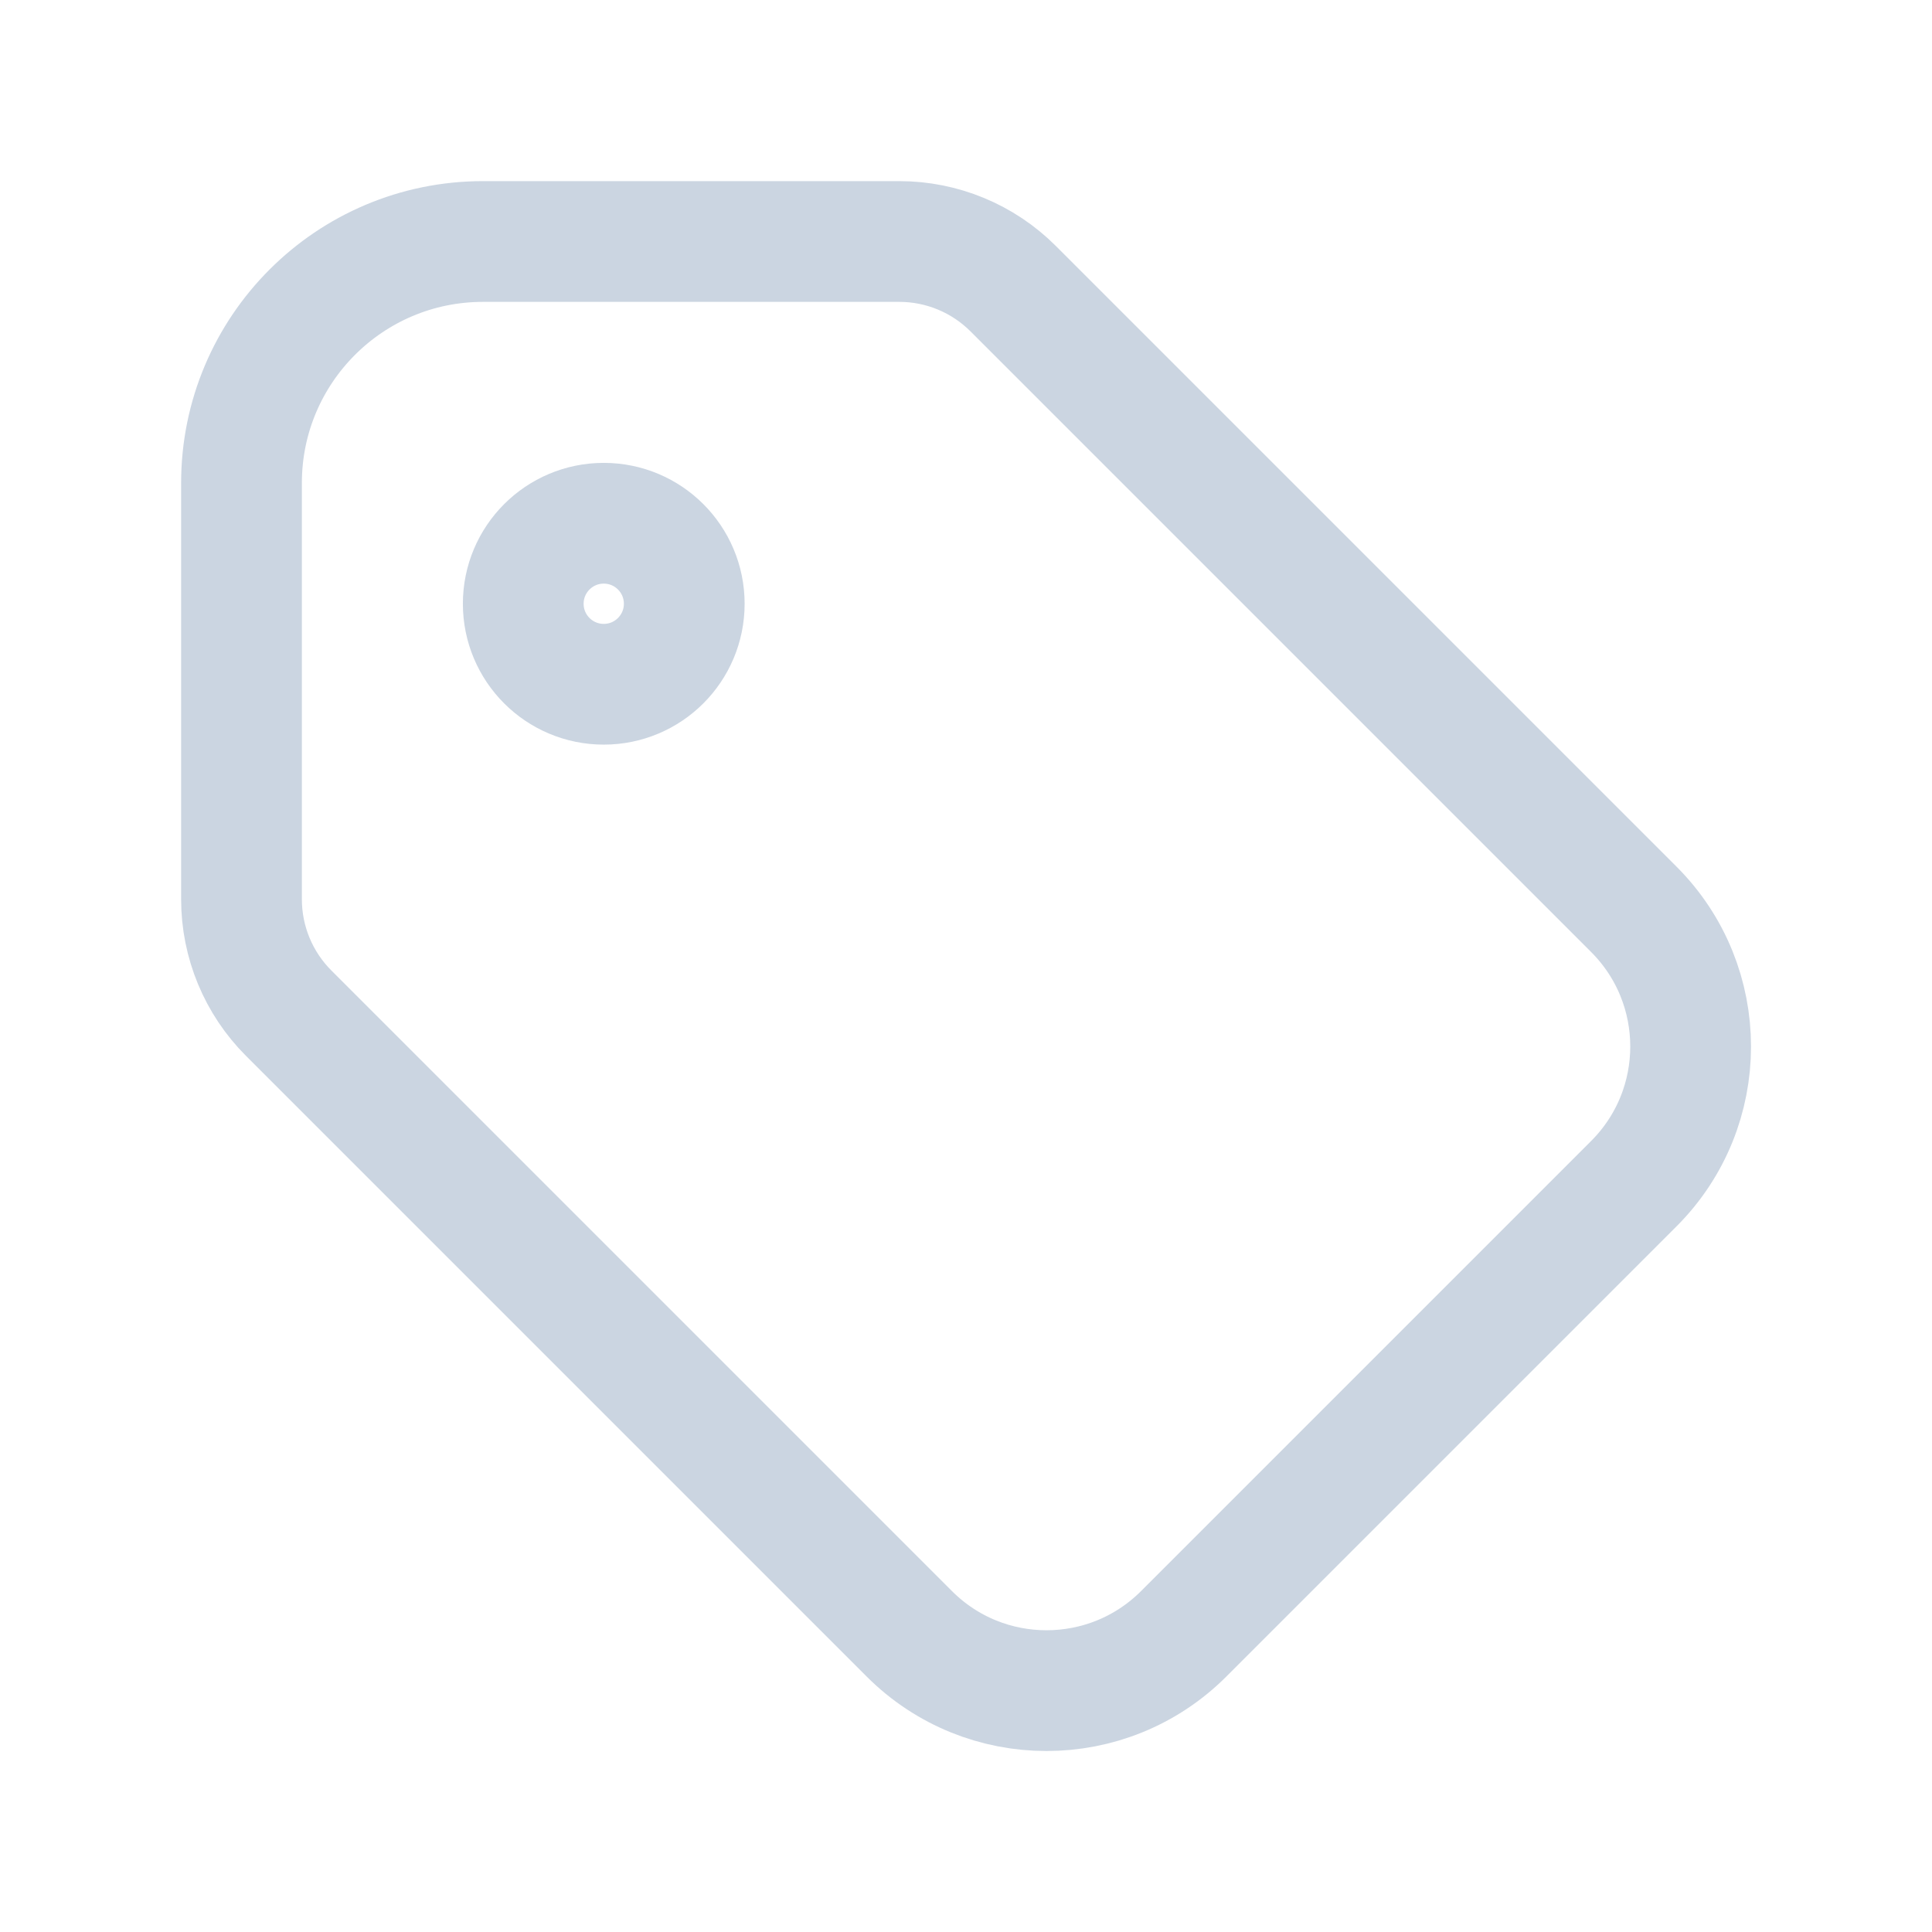
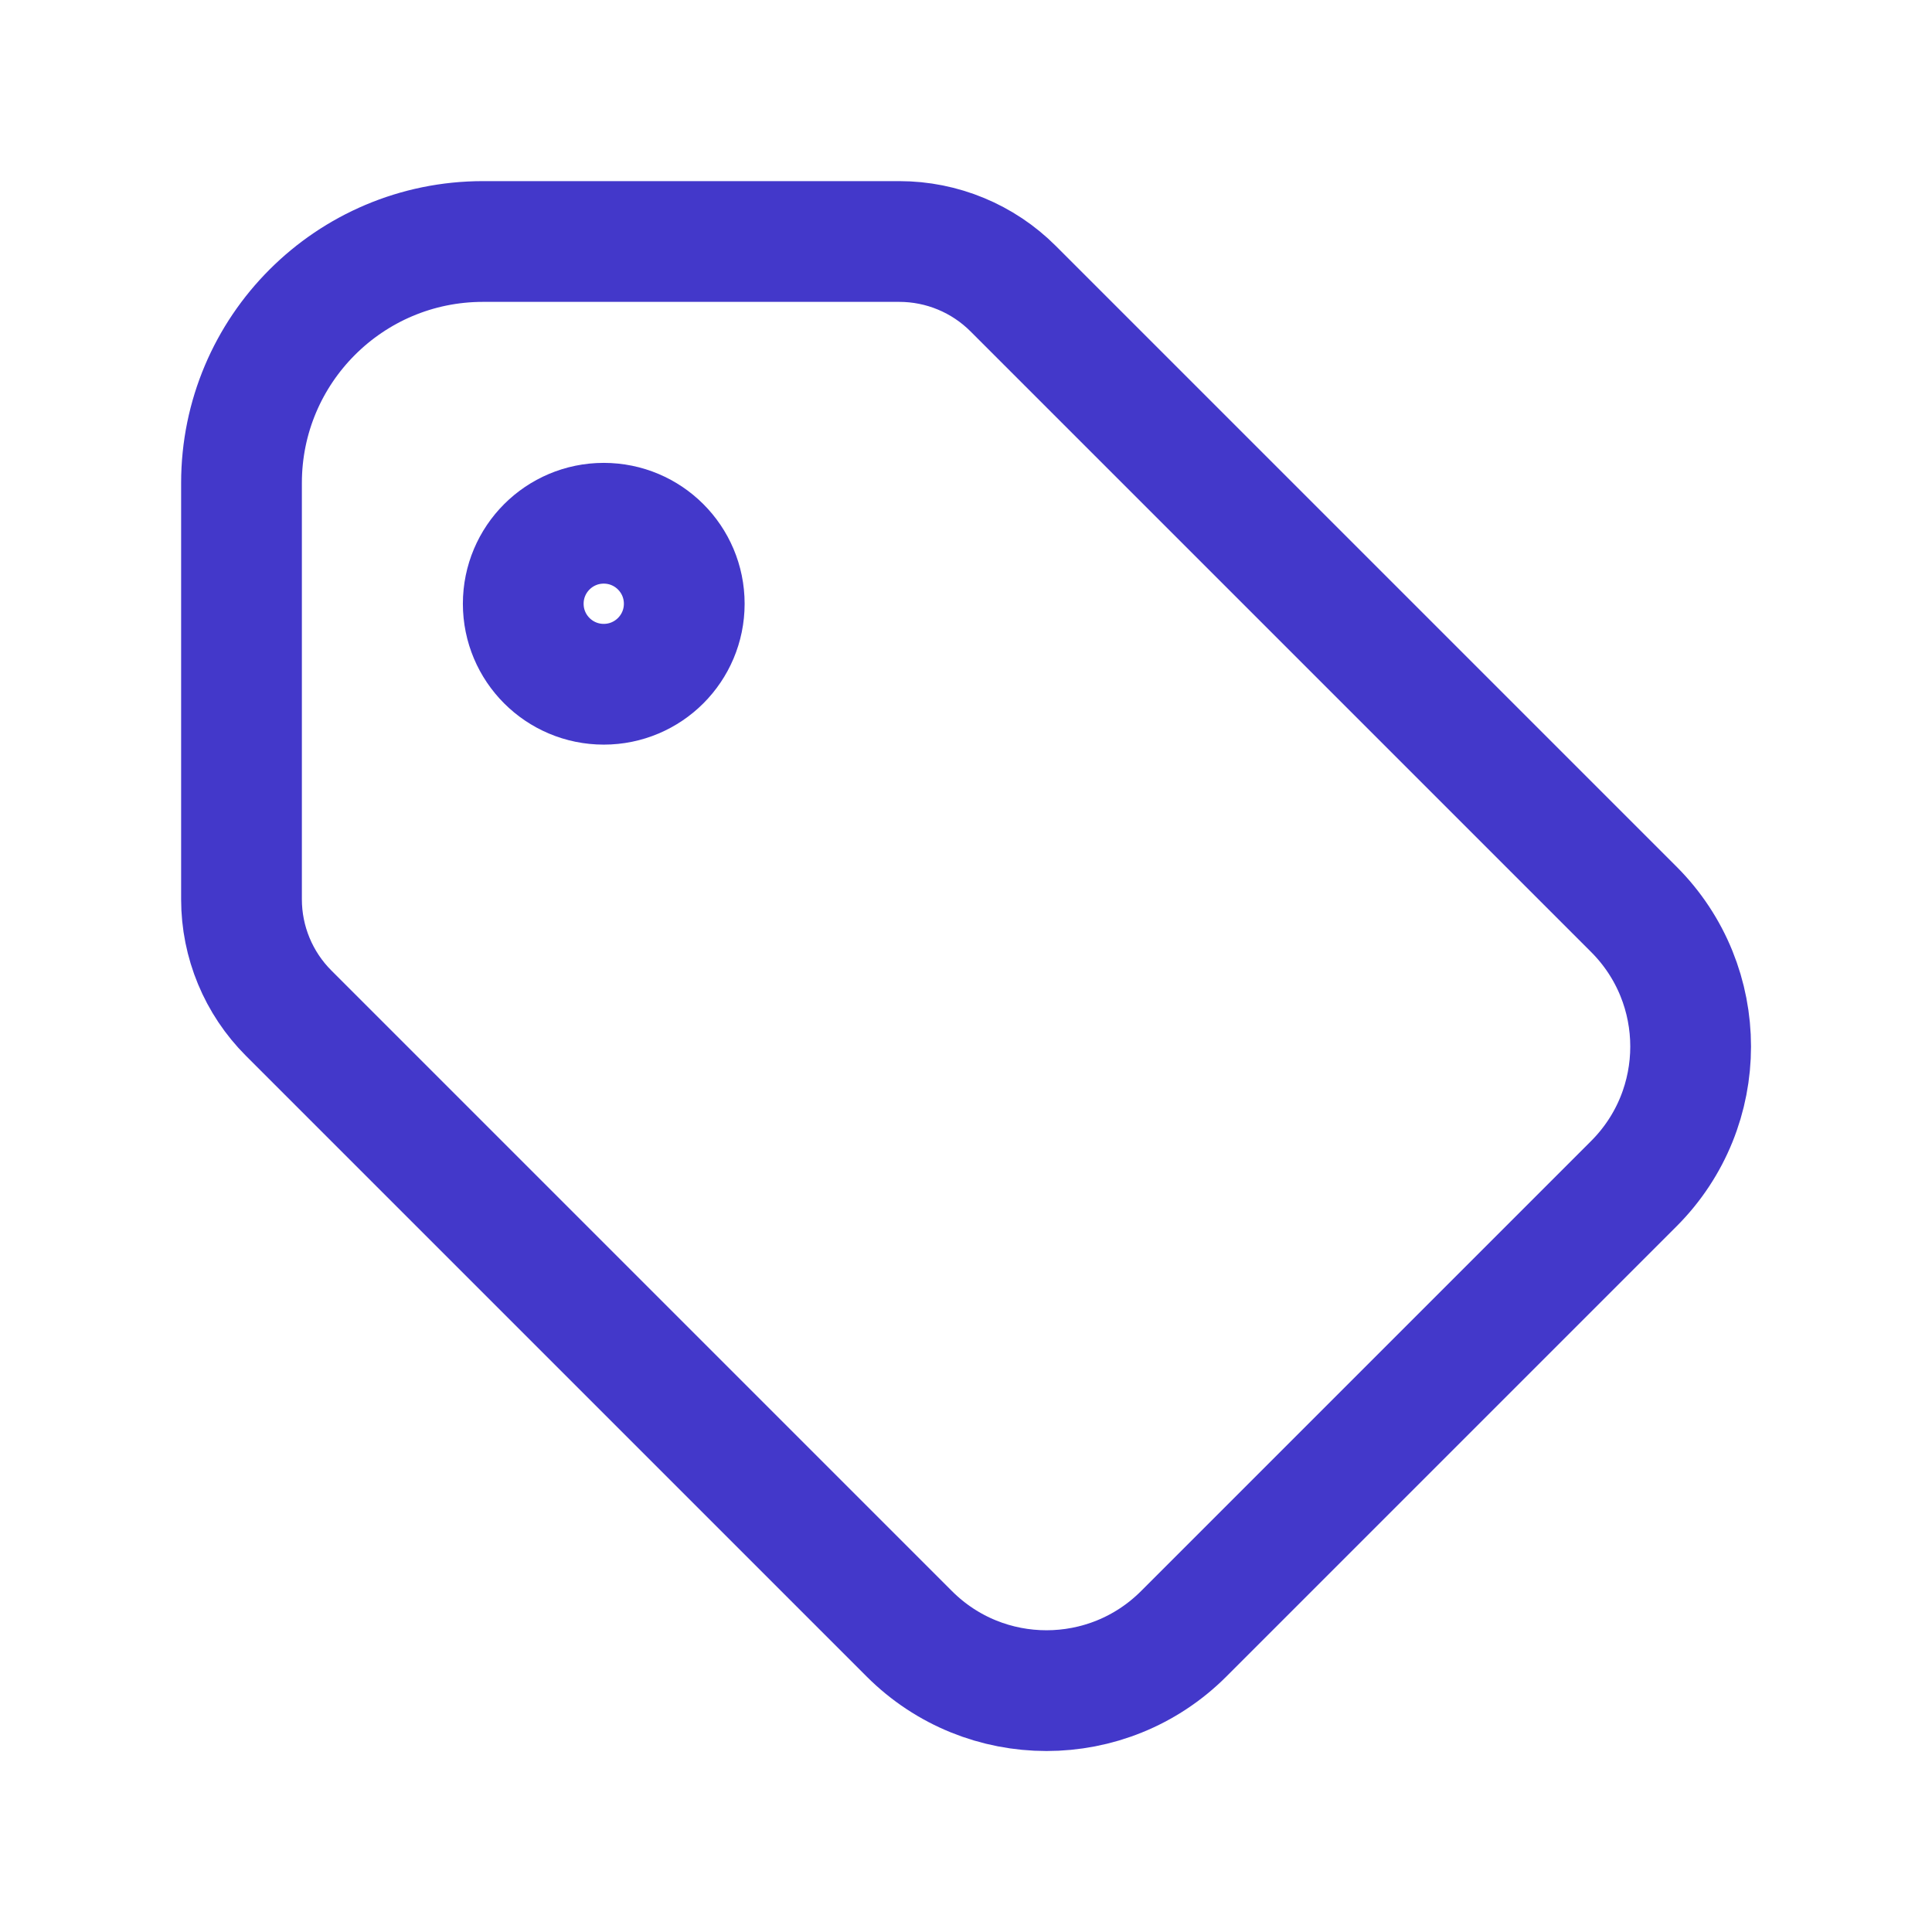
- <svg xmlns="http://www.w3.org/2000/svg" viewBox="0 0 24 24" stroke-width="1.5" stroke="#cbd5e1" fill="none" stroke-linecap="round" stroke-linejoin="round">
+ <svg xmlns="http://www.w3.org/2000/svg" viewBox="0 0 24 24" stroke-width="1.5" stroke="#4338ca" fill="none" stroke-linecap="round" stroke-linejoin="round">
  <path stroke="none" d="M0 0h24v24H0z" fill="none" />
  <path d="M7.5 7.5m-1 0a1 1 0 1 0 2 0a1 1 0 1 0 -2 0" />
  <path d="M3 6v5.172a2 2 0 0 0 .586 1.414l7.71 7.71a2.41 2.41 0 0 0 3.408 0l5.592 -5.592a2.41 2.41 0 0 0 0 -3.408l-7.71 -7.71a2 2 0 0 0 -1.414 -.586h-5.172a3 3 0 0 0 -3 3z" />
</svg>
